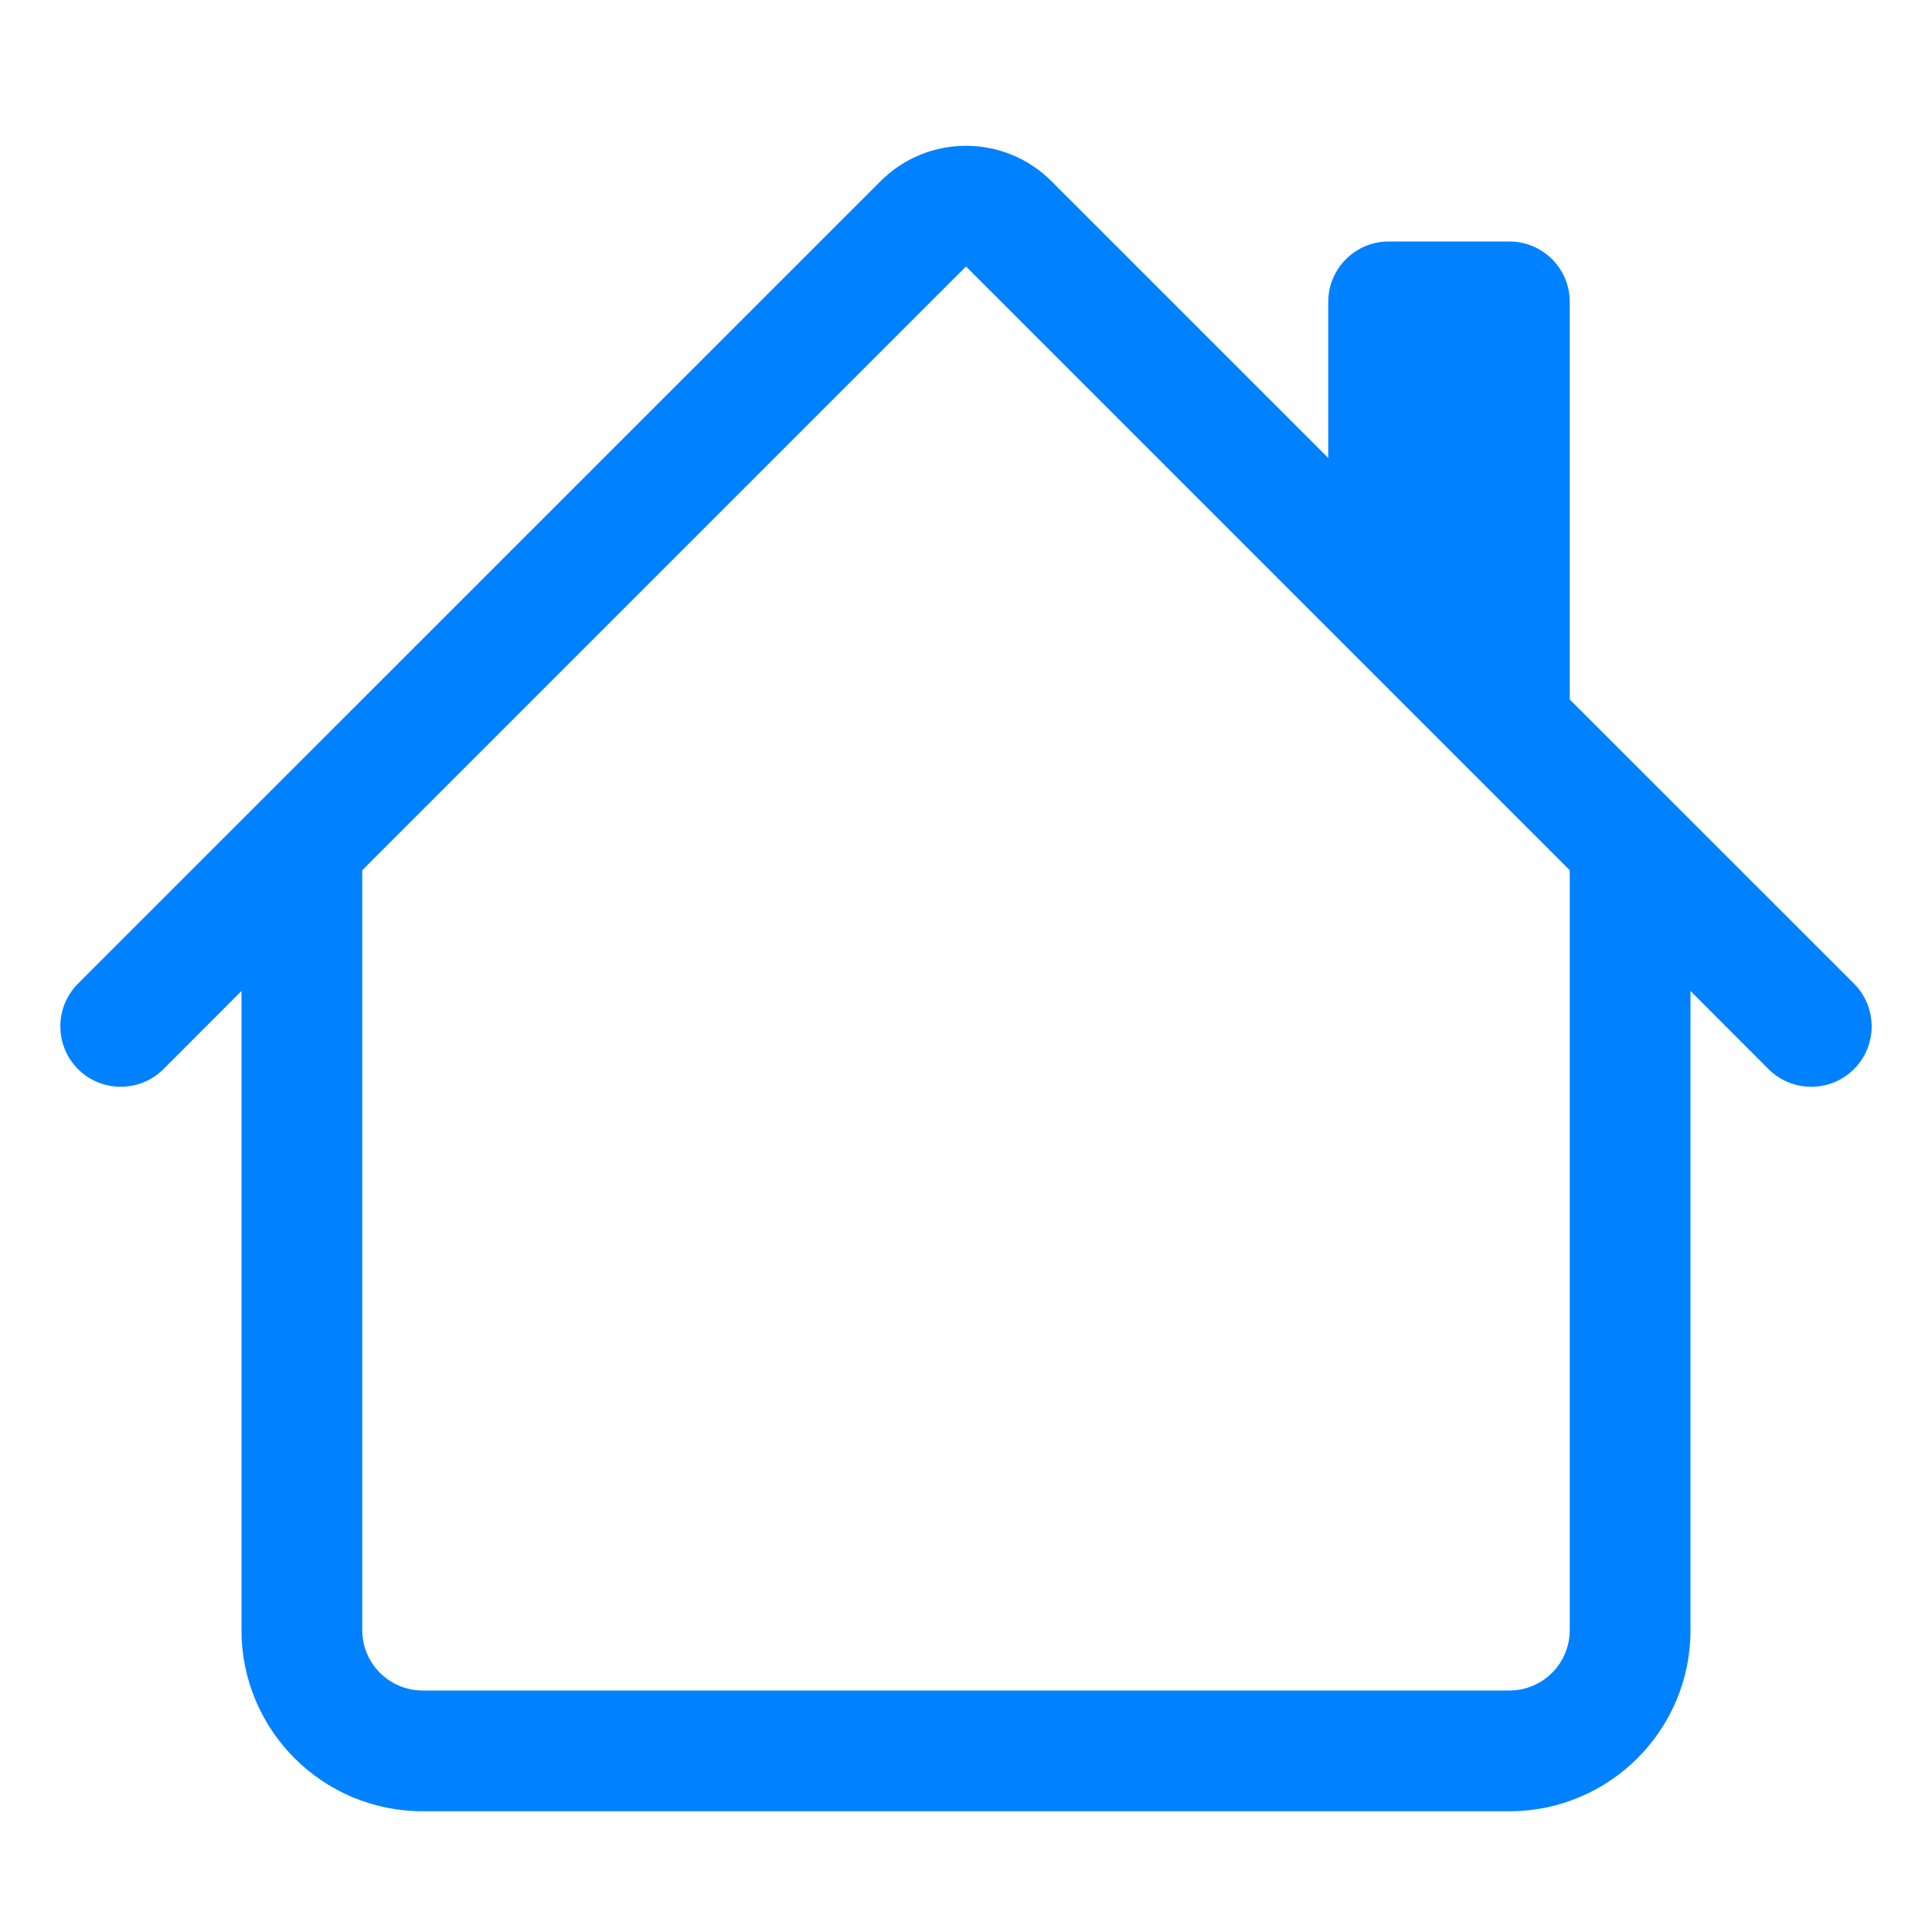
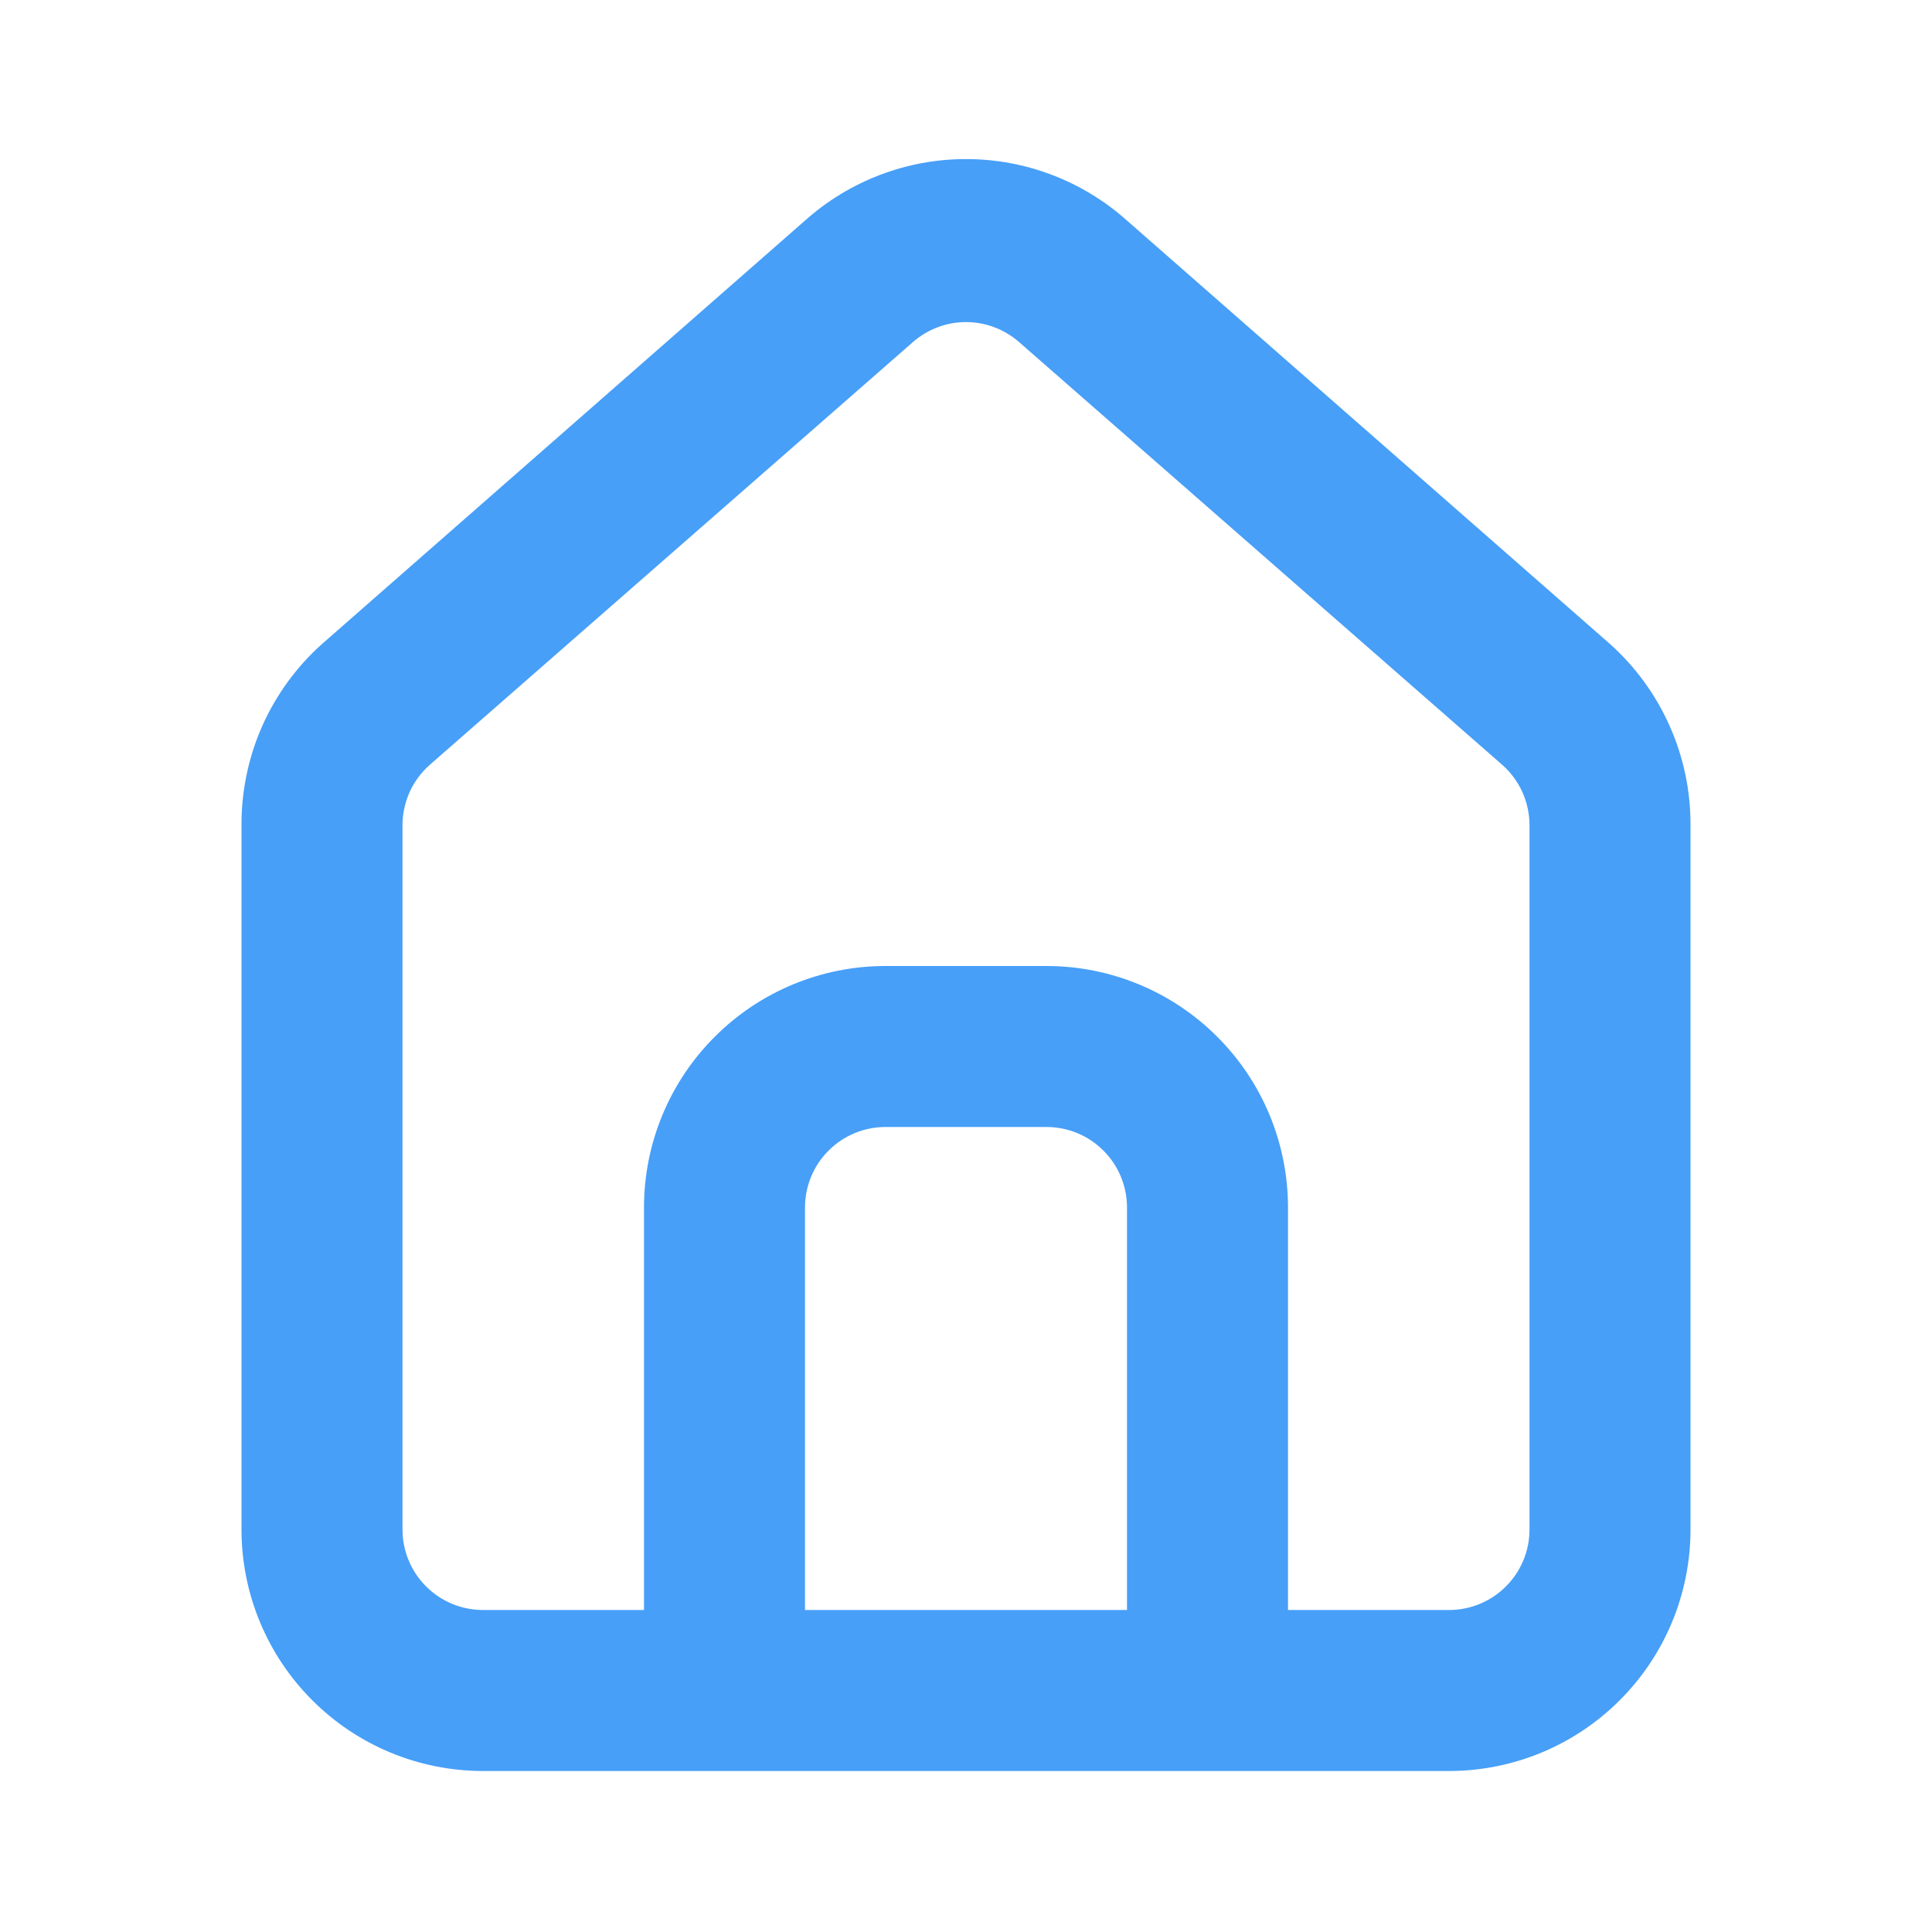
- <svg xmlns="http://www.w3.org/2000/svg" width="16" height="16" viewBox="0 0 16 16" fill="none">
-   <path fill-rule="evenodd" clip-rule="evenodd" d="M8.707 1.5C8.317 1.11 7.683 1.11 7.293 1.5L0.646 8.146C0.451 8.342 0.451 8.658 0.646 8.854C0.842 9.049 1.158 9.049 1.354 8.854L2 8.207V13.5C2 14.329 2.672 15 3.5 15H12.5C13.328 15 14 14.329 14 13.5V8.207L14.646 8.854C14.842 9.049 15.158 9.049 15.354 8.854C15.549 8.658 15.549 8.342 15.354 8.146L13 5.793V2.5C13 2.224 12.776 2 12.5 2H11.5C11.224 2 11 2.224 11 2.5V3.793L8.707 1.5ZM13 7.207L8 2.207L3 7.207V13.5C3 13.776 3.224 14 3.5 14H12.5C12.776 14 13 13.776 13 13.5V7.207Z" fill="#0081ff" />
+ <svg xmlns="http://www.w3.org/2000/svg" viewBox="0 0 24 24" fill="none">
+   <path d="M20 8L14 2.74C13.45 2.248 12.738 1.976 12 1.976C11.262 1.976 10.55 2.248 10 2.74L4 8C3.682 8.284 3.429 8.633 3.256 9.022C3.084 9.412 2.997 9.834 3 10.26V19C3 19.796 3.316 20.559 3.879 21.121C4.441 21.684 5.204 22 6 22H18C18.796 22 19.559 21.684 20.121 21.121C20.684 20.559 21 19.796 21 19V10.25C21.002 9.826 20.914 9.406 20.741 9.018C20.569 8.63 20.316 8.283 20 8ZM14 20H10V15C10 14.735 10.105 14.48 10.293 14.293C10.48 14.105 10.735 14 11 14H13C13.265 14 13.52 14.105 13.707 14.293C13.895 14.48 14 14.735 14 15V20ZM19 19C19 19.265 18.895 19.52 18.707 19.707C18.52 19.895 18.265 20 18 20H16V15C16 14.204 15.684 13.441 15.121 12.879C14.559 12.316 13.796 12 13 12H11C10.204 12 9.441 12.316 8.879 12.879C8.316 13.441 8 14.204 8 15V20H6C5.735 20 5.48 19.895 5.293 19.707C5.105 19.52 5 19.265 5 19V10.25C5 10.108 5.031 9.968 5.089 9.838C5.148 9.709 5.233 9.594 5.34 9.5L11.34 4.25C11.523 4.09 11.757 4.001 12 4.001C12.243 4.001 12.477 4.09 12.66 4.25L18.66 9.5C18.767 9.594 18.852 9.709 18.911 9.838C18.969 9.968 19 10.108 19 10.25V19Z" fill="#479FF8" />
</svg>
